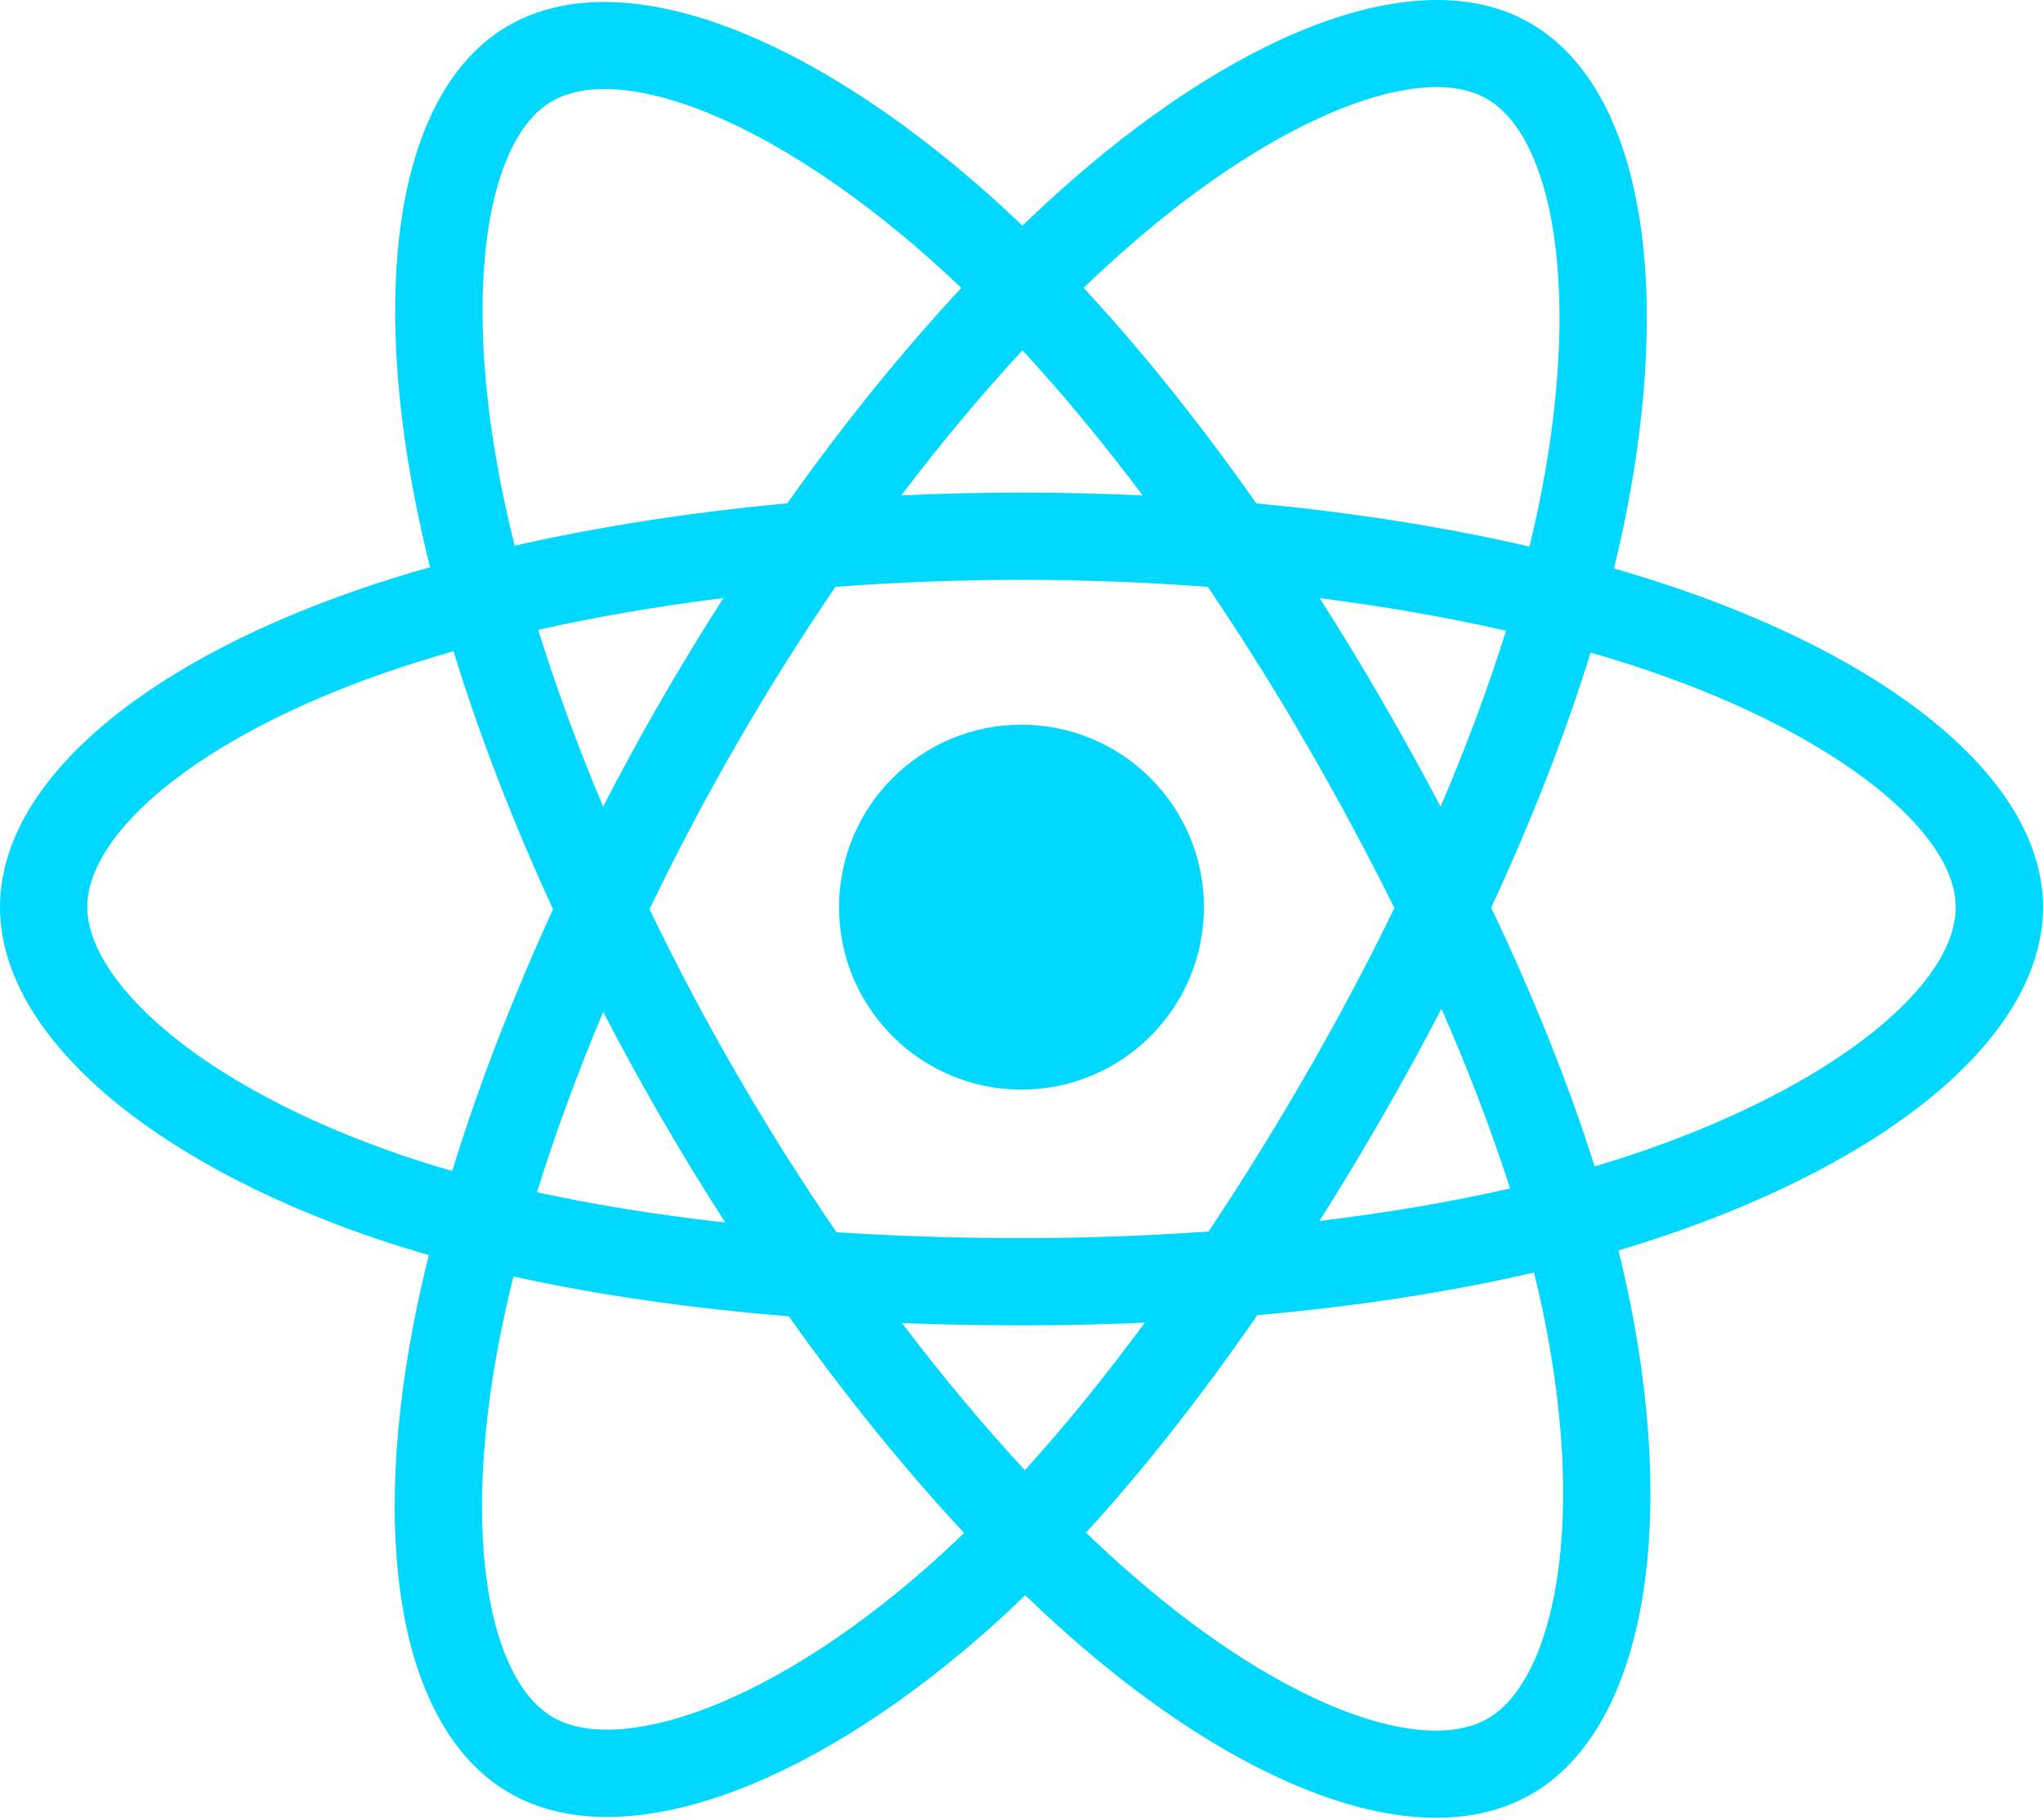
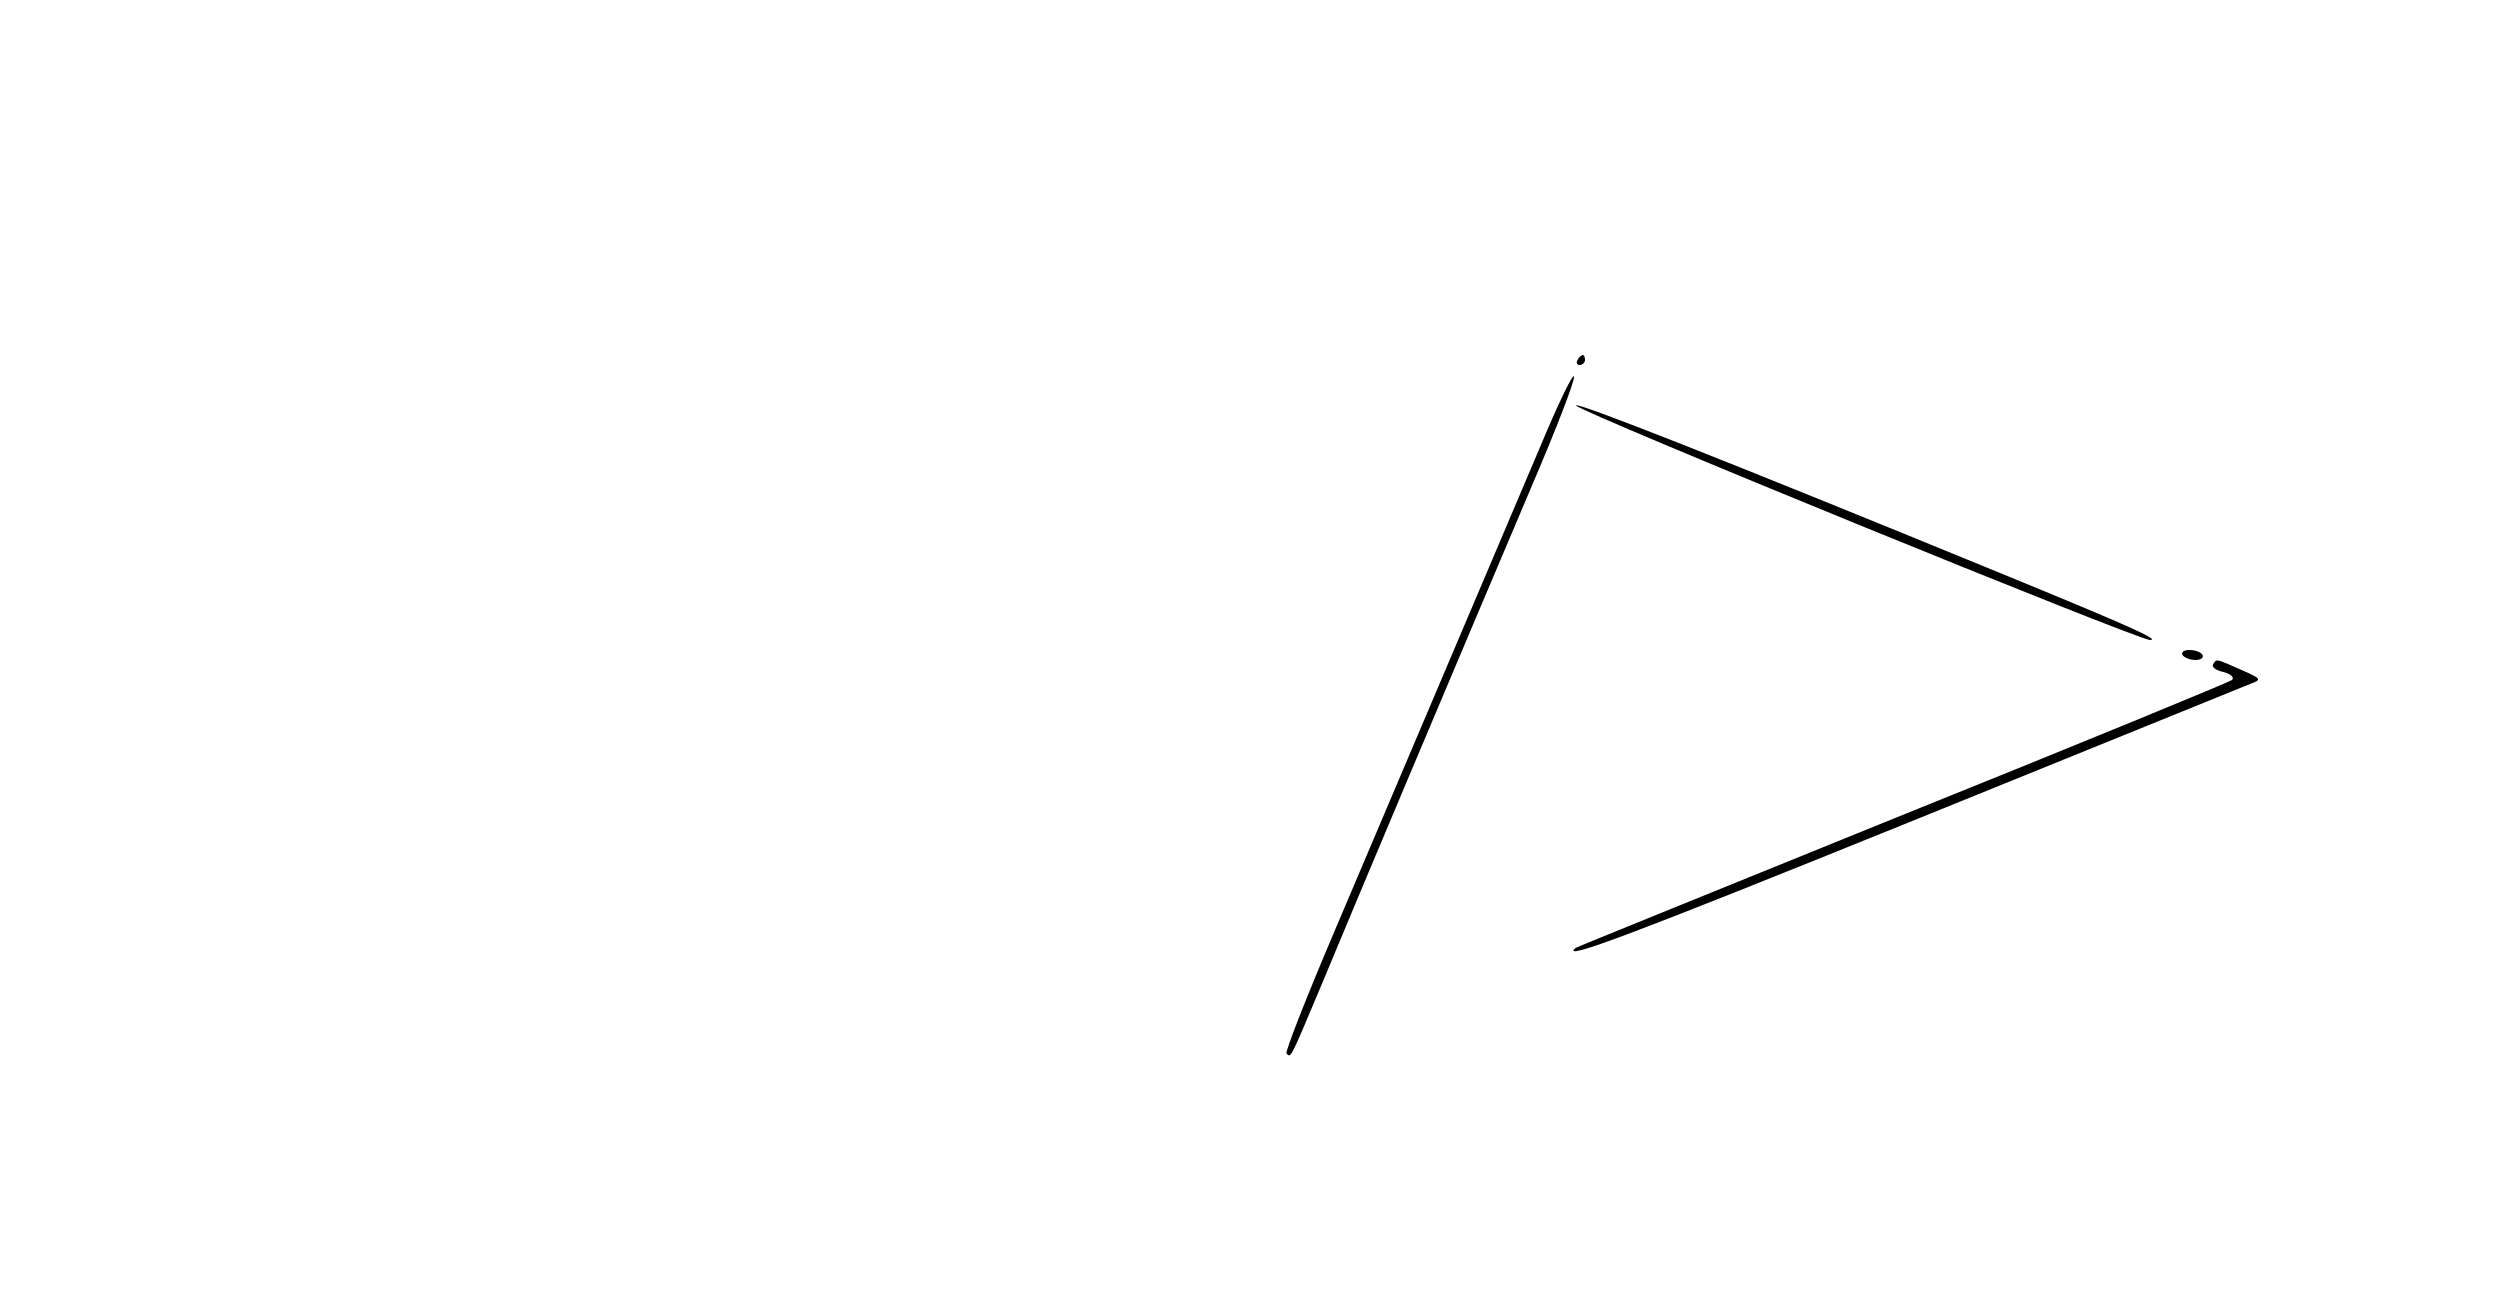
- <svg xmlns="http://www.w3.org/2000/svg" aria-hidden="true" role="img" class="iconify iconify--logos" width="35.93" height="32" preserveAspectRatio="xMidYMid meet" viewBox="0 0 256 228">
-   <path fill="#00D8FF" d="M210.483 73.824a171.49 171.49 0 0 0-8.24-2.597c.465-1.9.893-3.777 1.273-5.621c6.238-30.281 2.16-54.676-11.769-62.708c-13.355-7.7-35.196.329-57.254 19.526a171.23 171.23 0 0 0-6.375 5.848a155.866 155.866 0 0 0-4.241-3.917C100.759 3.829 77.587-4.822 63.673 3.233C50.33 10.957 46.379 33.89 51.995 62.588a170.974 170.974 0 0 0 1.892 8.48c-3.28.932-6.445 1.924-9.474 2.98C17.309 83.498 0 98.307 0 113.668c0 15.865 18.582 31.778 46.812 41.427a145.52 145.52 0 0 0 6.921 2.165a167.467 167.467 0 0 0-2.01 9.138c-5.354 28.2-1.173 50.591 12.134 58.266c13.744 7.926 36.812-.22 59.273-19.855a145.567 145.567 0 0 0 5.342-4.923a168.064 168.064 0 0 0 6.92 6.314c21.758 18.722 43.246 26.282 56.54 18.586c13.731-7.949 18.194-32.003 12.4-61.268a145.016 145.016 0 0 0-1.535-6.842c1.62-.48 3.21-.974 4.76-1.488c29.348-9.723 48.443-25.443 48.443-41.52c0-15.417-17.868-30.326-45.517-39.844Zm-6.365 70.984c-1.4.463-2.836.91-4.3 1.345c-3.24-10.257-7.612-21.163-12.963-32.432c5.106-11 9.31-21.767 12.459-31.957c2.619.758 5.16 1.557 7.61 2.4c23.69 8.156 38.14 20.213 38.14 29.504c0 9.896-15.606 22.743-40.946 31.14Zm-10.514 20.834c2.562 12.94 2.927 24.64 1.23 33.787c-1.524 8.219-4.59 13.698-8.382 15.893c-8.067 4.67-25.32-1.4-43.927-17.412a156.726 156.726 0 0 1-6.437-5.87c7.214-7.889 14.423-17.06 21.459-27.246c12.376-1.098 24.068-2.894 34.671-5.345a134.17 134.17 0 0 1 1.386 6.193ZM87.276 214.515c-7.882 2.783-14.16 2.863-17.955.675c-8.075-4.657-11.432-22.636-6.853-46.752a156.923 156.923 0 0 1 1.869-8.499c10.486 2.32 22.093 3.988 34.498 4.994c7.084 9.967 14.501 19.128 21.976 27.15a134.668 134.668 0 0 1-4.877 4.492c-9.933 8.682-19.886 14.842-28.658 17.94ZM50.35 144.747c-12.483-4.267-22.792-9.812-29.858-15.863c-6.35-5.437-9.555-10.836-9.555-15.216c0-9.322 13.897-21.212 37.076-29.293c2.813-.98 5.757-1.905 8.812-2.773c3.204 10.42 7.406 21.315 12.477 32.332c-5.137 11.18-9.399 22.249-12.634 32.792a134.718 134.718 0 0 1-6.318-1.979Zm12.378-84.26c-4.811-24.587-1.616-43.134 6.425-47.789c8.564-4.958 27.502 2.111 47.463 19.835a144.318 144.318 0 0 1 3.841 3.545c-7.438 7.987-14.787 17.08-21.808 26.988c-12.04 1.116-23.565 2.908-34.161 5.309a160.342 160.342 0 0 1-1.76-7.887Zm110.427 27.268a347.8 347.8 0 0 0-7.785-12.803c8.168 1.033 15.994 2.404 23.343 4.08c-2.206 7.072-4.956 14.465-8.193 22.045a381.151 381.151 0 0 0-7.365-13.322Zm-45.032-43.861c5.044 5.465 10.096 11.566 15.065 18.186a322.04 322.04 0 0 0-30.257-.006c4.974-6.559 10.069-12.652 15.192-18.18ZM82.802 87.83a323.167 323.167 0 0 0-7.227 13.238c-3.184-7.553-5.909-14.98-8.134-22.152c7.304-1.634 15.093-2.97 23.209-3.984a321.524 321.524 0 0 0-7.848 12.897Zm8.081 65.352c-8.385-.936-16.291-2.203-23.593-3.793c2.26-7.3 5.045-14.885 8.298-22.6a321.187 321.187 0 0 0 7.257 13.246c2.594 4.48 5.28 8.868 8.038 13.147Zm37.542 31.03c-5.184-5.592-10.354-11.779-15.403-18.433c4.902.192 9.899.29 14.978.29c5.218 0 10.376-.117 15.453-.343c-4.985 6.774-10.018 12.97-15.028 18.486Zm52.198-57.817c3.422 7.8 6.306 15.345 8.596 22.52c-7.422 1.694-15.436 3.058-23.88 4.071a382.417 382.417 0 0 0 7.859-13.026a347.403 347.403 0 0 0 7.425-13.565Zm-16.898 8.101a358.557 358.557 0 0 1-12.281 19.815a329.4 329.4 0 0 1-23.444.823c-7.967 0-15.716-.248-23.178-.732a310.202 310.202 0 0 1-12.513-19.846h.001a307.41 307.41 0 0 1-10.923-20.627a310.278 310.278 0 0 1 10.89-20.637l-.001.001a307.318 307.318 0 0 1 12.413-19.761c7.613-.576 15.42-.876 23.31-.876H128c7.926 0 15.743.303 23.354.883a329.357 329.357 0 0 1 12.335 19.695a358.489 358.489 0 0 1 11.036 20.54a329.472 329.472 0 0 1-11 20.722Zm22.56-122.124c8.572 4.944 11.906 24.881 6.52 51.026c-.344 1.668-.73 3.367-1.15 5.09c-10.622-2.452-22.155-4.275-34.23-5.408c-7.034-10.017-14.323-19.124-21.64-27.008a160.789 160.789 0 0 1 5.888-5.4c18.9-16.447 36.564-22.941 44.612-18.3ZM128 90.808c12.625 0 22.86 10.235 22.86 22.86s-10.235 22.86-22.86 22.86s-22.86-10.235-22.86-22.86s10.235-22.86 22.86-22.86Z" />
+ <svg xmlns="http://www.w3.org/2000/svg" version="1.0" width="500pt" height="258pt" viewBox="0 0 500 258" preserveAspectRatio="xMidYMid meet">
+   <g transform="translate(0,258) scale(0.1,-0.1)" fill="#000000" stroke="none">
+     <path d="M3155 1860 c-3 -5 -1 -10 4 -10 6 0 11 5 11 10 0 6 -2 10 -4 10 -3 0 -8 -4 -11 -10z" />
+     <path d="M3081 1688 c-118 -278 -301 -709 -408 -961 -58 -136 -103 -250 -100 -254 9 -9 6 -15 72 142 62 150 278 662 419 994 48 112 86 210 84 218 -2 7 -32 -55 -67 -139z" />
+     <path d="M3152 1769 c4 -12 1124 -469 1148 -469 21 0 -39 27 -295 132 -563 231 -856 346 -853 337z" />
+     <path d="M4365 1270 c3 -5 15 -10 26 -10 11 0 17 5 14 10 -3 6 -15 10 -26 10 -11 0 -17 -4 -14 -10z" />
+     <path d="M4426 1251 c-3 -5 6 -12 21 -15 15 -4 22 -11 17 -16 -5 -4 -301 -126 -659 -270 -357 -145 -652 -264 -654 -266 -31 -27 110 26 666 251 362 147 669 271 683 277 24 9 24 10 -19 29 -50 22 -48 22 -55 10z" />
+   </g>
</svg>
